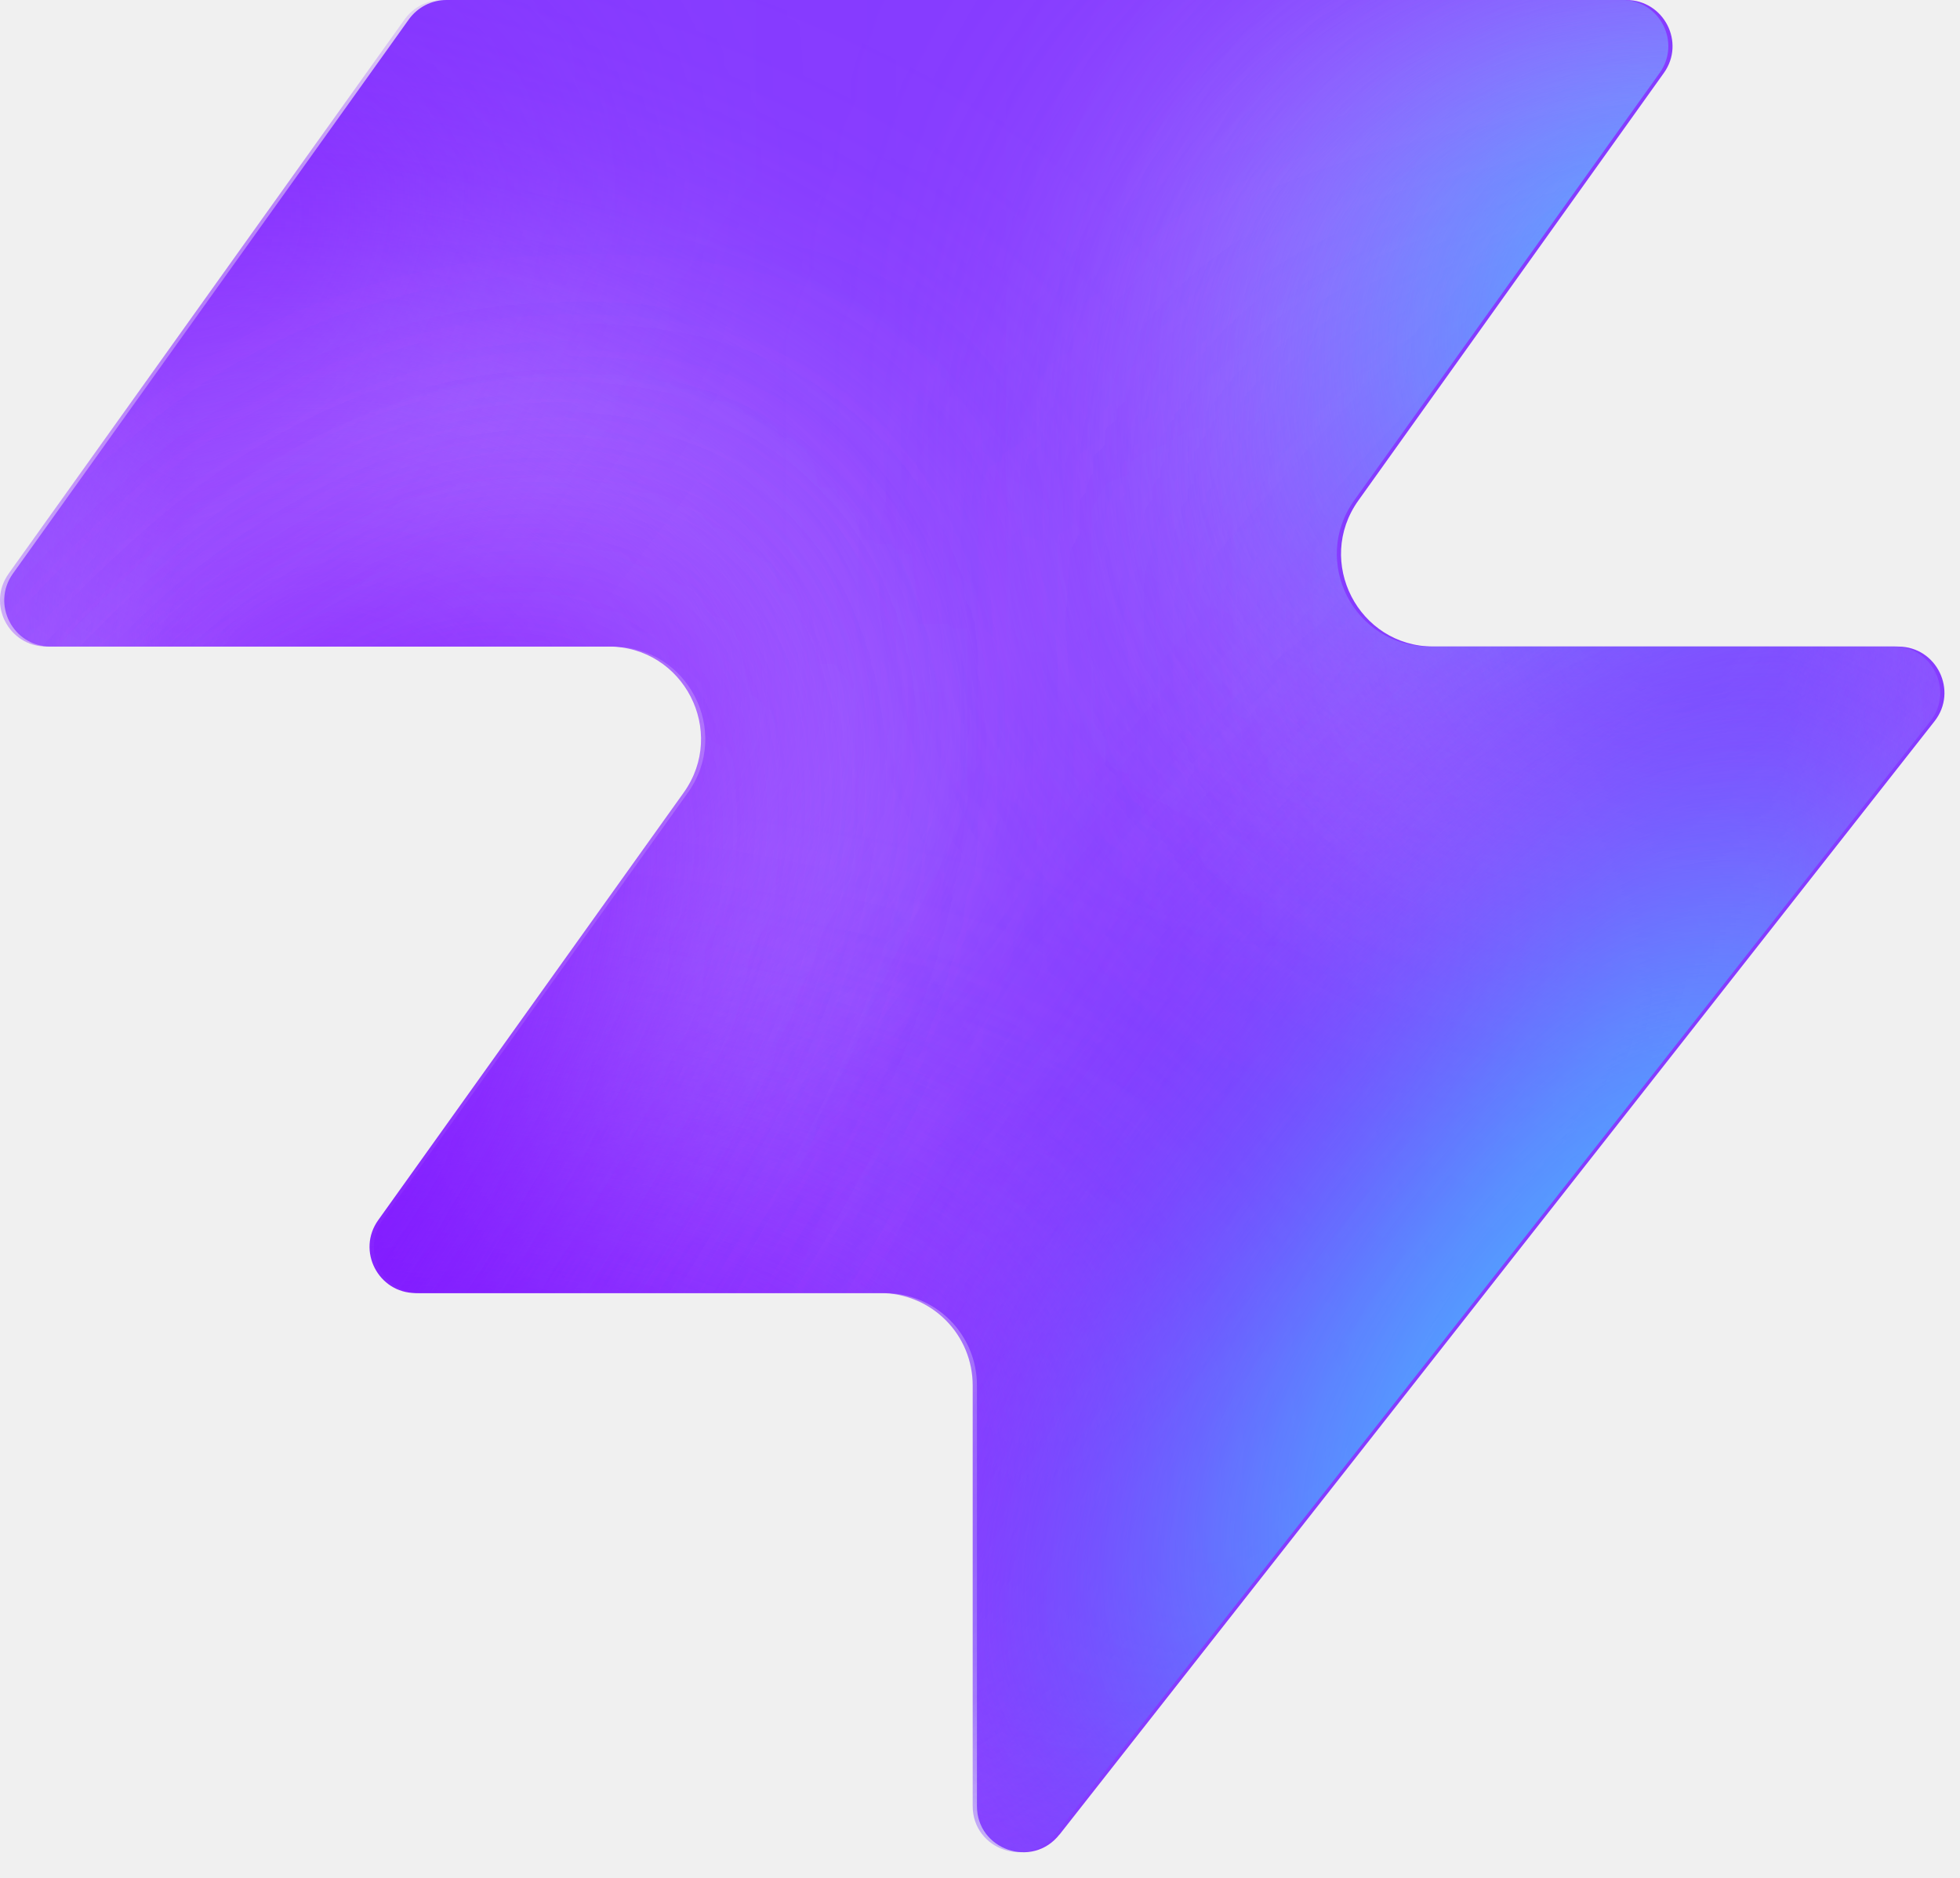
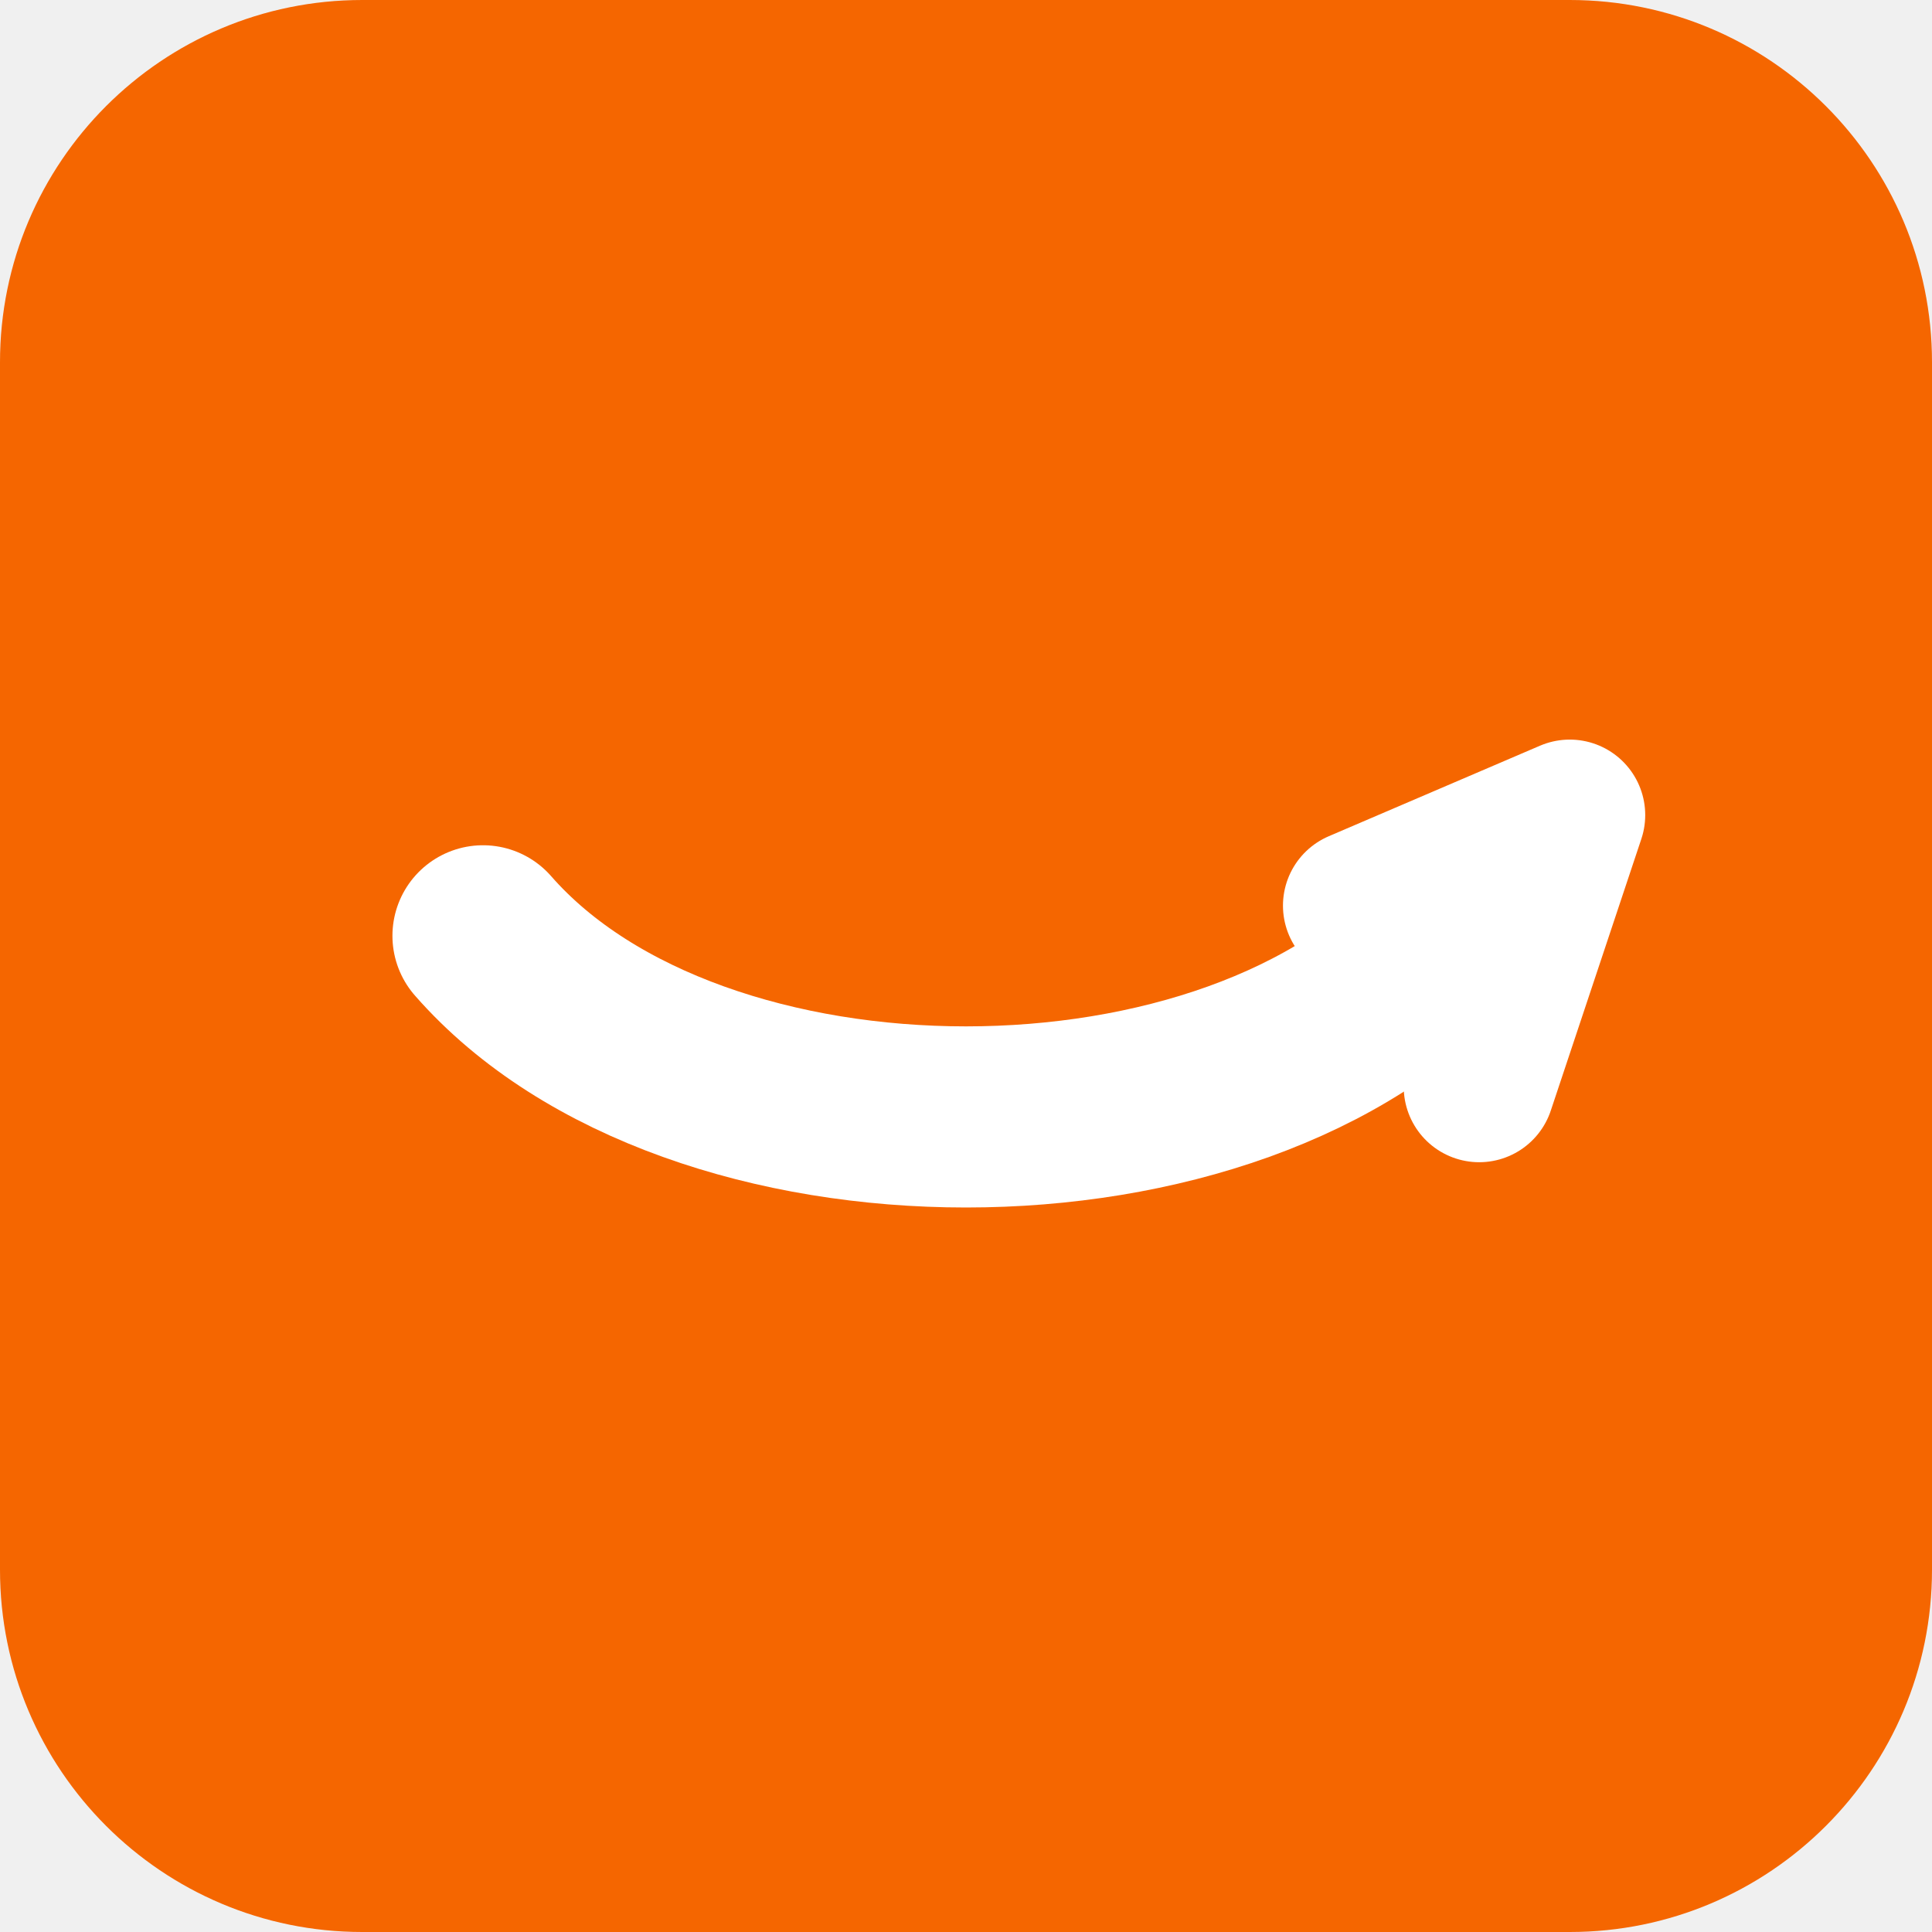
- <svg xmlns="http://www.w3.org/2000/svg" width="48" height="46" fill="none" viewBox="0 0 48 46">
-   <path fill="#863bff" d="M25.946 44.938c-.664.845-2.021.375-2.021-.698V33.937a2.26 2.26 0 0 0-2.262-2.262H10.287c-.92 0-1.456-1.04-.92-1.788l7.48-10.471c1.07-1.497 0-3.578-1.842-3.578H1.237c-.92 0-1.456-1.04-.92-1.788L10.013.474c.214-.297.556-.474.92-.474h28.894c.92 0 1.456 1.04.92 1.788l-7.48 10.471c-1.07 1.498 0 3.579 1.842 3.579h11.377c.943 0 1.473 1.088.89 1.83L25.947 44.94z" style="fill:#863bff;fill:color(display-p3 .525 .23 1);fill-opacity:1" />
-   <mask id="a" width="48" height="46" x="0" y="0" maskUnits="userSpaceOnUse" style="mask-type:alpha">
-     <path fill="#000" d="M25.842 44.938c-.664.844-2.021.375-2.021-.698V33.937a2.26 2.26 0 0 0-2.262-2.262H10.183c-.92 0-1.456-1.04-.92-1.788l7.48-10.471c1.07-1.498 0-3.579-1.842-3.579H1.133c-.92 0-1.456-1.04-.92-1.787L9.91.473c.214-.297.556-.474.92-.474h28.894c.92 0 1.456 1.04.92 1.788l-7.48 10.471c-1.07 1.498 0 3.578 1.842 3.578h11.377c.943 0 1.473 1.088.89 1.832L25.843 44.94z" style="fill:#000;fill-opacity:1" />
-   </mask>
-   <g mask="url(#a)">
-     <g filter="url(#b)">
-       <ellipse cx="5.508" cy="14.704" fill="#ede6ff" rx="5.508" ry="14.704" style="fill:#ede6ff;fill:color(display-p3 .927 .903 1);fill-opacity:1" transform="matrix(.00324 1 1 -.00324 -4.47 31.516)" />
-     </g>
-     <g filter="url(#c)">
-       <ellipse cx="10.399" cy="29.851" fill="#ede6ff" rx="10.399" ry="29.851" style="fill:#ede6ff;fill:color(display-p3 .927 .903 1);fill-opacity:1" transform="matrix(.00324 1 1 -.00324 -39.328 7.883)" />
-     </g>
-     <g filter="url(#d)">
-       <ellipse cx="5.508" cy="30.487" fill="#7e14ff" rx="5.508" ry="30.487" style="fill:#7e14ff;fill:color(display-p3 .492 .077 1);fill-opacity:1" transform="rotate(89.814 -25.913 -14.639)scale(1 -1)" />
-     </g>
-     <g filter="url(#e)">
-       <ellipse cx="5.508" cy="30.599" fill="#7e14ff" rx="5.508" ry="30.599" style="fill:#7e14ff;fill:color(display-p3 .492 .077 1);fill-opacity:1" transform="rotate(89.814 -32.644 -3.334)scale(1 -1)" />
-     </g>
-     <g filter="url(#f)">
-       <ellipse cx="5.508" cy="30.599" fill="#7e14ff" rx="5.508" ry="30.599" style="fill:#7e14ff;fill:color(display-p3 .492 .077 1);fill-opacity:1" transform="matrix(.00324 1 1 -.00324 -34.34 30.47)" />
-     </g>
-     <g filter="url(#g)">
-       <ellipse cx="14.072" cy="22.078" fill="#ede6ff" rx="14.072" ry="22.078" style="fill:#ede6ff;fill:color(display-p3 .927 .903 1);fill-opacity:1" transform="rotate(93.35 24.506 48.493)scale(-1 1)" />
-     </g>
-     <g filter="url(#h)">
-       <ellipse cx="3.47" cy="21.501" fill="#7e14ff" rx="3.47" ry="21.501" style="fill:#7e14ff;fill:color(display-p3 .492 .077 1);fill-opacity:1" transform="rotate(89.009 28.708 47.59)scale(-1 1)" />
-     </g>
-     <g filter="url(#i)">
-       <ellipse cx="3.47" cy="21.501" fill="#7e14ff" rx="3.47" ry="21.501" style="fill:#7e14ff;fill:color(display-p3 .492 .077 1);fill-opacity:1" transform="rotate(89.009 28.708 47.59)scale(-1 1)" />
-     </g>
-     <g filter="url(#j)">
-       <ellipse cx=".387" cy="8.972" fill="#7e14ff" rx="4.407" ry="29.108" style="fill:#7e14ff;fill:color(display-p3 .492 .077 1);fill-opacity:1" transform="rotate(39.51 .387 8.972)" />
-     </g>
-     <g filter="url(#k)">
-       <ellipse cx="47.523" cy="-6.092" fill="#7e14ff" rx="4.407" ry="29.108" style="fill:#7e14ff;fill:color(display-p3 .492 .077 1);fill-opacity:1" transform="rotate(37.892 47.523 -6.092)" />
-     </g>
-     <g filter="url(#l)">
-       <ellipse cx="41.412" cy="6.333" fill="#47bfff" rx="5.971" ry="9.665" style="fill:#47bfff;fill:color(display-p3 .28 .748 1);fill-opacity:1" transform="rotate(37.892 41.412 6.333)" />
-     </g>
-     <g filter="url(#m)">
-       <ellipse cx="-1.879" cy="38.332" fill="#7e14ff" rx="4.407" ry="29.108" style="fill:#7e14ff;fill:color(display-p3 .492 .077 1);fill-opacity:1" transform="rotate(37.892 -1.88 38.332)" />
-     </g>
-     <g filter="url(#n)">
-       <ellipse cx="-1.879" cy="38.332" fill="#7e14ff" rx="4.407" ry="29.108" style="fill:#7e14ff;fill:color(display-p3 .492 .077 1);fill-opacity:1" transform="rotate(37.892 -1.88 38.332)" />
-     </g>
-     <g filter="url(#o)">
-       <ellipse cx="35.651" cy="29.907" fill="#7e14ff" rx="4.407" ry="29.108" style="fill:#7e14ff;fill:color(display-p3 .492 .077 1);fill-opacity:1" transform="rotate(37.892 35.651 29.907)" />
-     </g>
-     <g filter="url(#p)">
-       <ellipse cx="38.418" cy="32.4" fill="#47bfff" rx="5.971" ry="15.297" style="fill:#47bfff;fill:color(display-p3 .28 .748 1);fill-opacity:1" transform="rotate(37.892 38.418 32.4)" />
-     </g>
-   </g>
-   <defs>
-     <filter id="b" width="60.045" height="41.654" x="-19.77" y="16.149" color-interpolation-filters="sRGB" filterUnits="userSpaceOnUse">
-       <feFlood flood-opacity="0" result="BackgroundImageFix" />
-       <feBlend in="SourceGraphic" in2="BackgroundImageFix" result="shape" />
-       <feGaussianBlur result="effect1_foregroundBlur_2002_17158" stdDeviation="7.659" />
-     </filter>
-     <filter id="c" width="90.34" height="51.437" x="-54.613" y="-7.533" color-interpolation-filters="sRGB" filterUnits="userSpaceOnUse">
-       <feFlood flood-opacity="0" result="BackgroundImageFix" />
-       <feBlend in="SourceGraphic" in2="BackgroundImageFix" result="shape" />
-       <feGaussianBlur result="effect1_foregroundBlur_2002_17158" stdDeviation="7.659" />
-     </filter>
-     <filter id="d" width="79.355" height="29.4" x="-49.64" y="2.03" color-interpolation-filters="sRGB" filterUnits="userSpaceOnUse">
-       <feFlood flood-opacity="0" result="BackgroundImageFix" />
-       <feBlend in="SourceGraphic" in2="BackgroundImageFix" result="shape" />
-       <feGaussianBlur result="effect1_foregroundBlur_2002_17158" stdDeviation="4.596" />
-     </filter>
-     <filter id="e" width="79.579" height="29.4" x="-45.045" y="20.029" color-interpolation-filters="sRGB" filterUnits="userSpaceOnUse">
-       <feFlood flood-opacity="0" result="BackgroundImageFix" />
-       <feBlend in="SourceGraphic" in2="BackgroundImageFix" result="shape" />
-       <feGaussianBlur result="effect1_foregroundBlur_2002_17158" stdDeviation="4.596" />
-     </filter>
-     <filter id="f" width="79.579" height="29.4" x="-43.513" y="21.178" color-interpolation-filters="sRGB" filterUnits="userSpaceOnUse">
-       <feFlood flood-opacity="0" result="BackgroundImageFix" />
-       <feBlend in="SourceGraphic" in2="BackgroundImageFix" result="shape" />
-       <feGaussianBlur result="effect1_foregroundBlur_2002_17158" stdDeviation="4.596" />
-     </filter>
-     <filter id="g" width="74.749" height="58.852" x="15.756" y="-17.901" color-interpolation-filters="sRGB" filterUnits="userSpaceOnUse">
-       <feFlood flood-opacity="0" result="BackgroundImageFix" />
-       <feBlend in="SourceGraphic" in2="BackgroundImageFix" result="shape" />
-       <feGaussianBlur result="effect1_foregroundBlur_2002_17158" stdDeviation="7.659" />
-     </filter>
-     <filter id="h" width="61.377" height="25.362" x="23.548" y="2.284" color-interpolation-filters="sRGB" filterUnits="userSpaceOnUse">
-       <feFlood flood-opacity="0" result="BackgroundImageFix" />
-       <feBlend in="SourceGraphic" in2="BackgroundImageFix" result="shape" />
-       <feGaussianBlur result="effect1_foregroundBlur_2002_17158" stdDeviation="4.596" />
-     </filter>
-     <filter id="i" width="61.377" height="25.362" x="23.548" y="2.284" color-interpolation-filters="sRGB" filterUnits="userSpaceOnUse">
-       <feFlood flood-opacity="0" result="BackgroundImageFix" />
-       <feBlend in="SourceGraphic" in2="BackgroundImageFix" result="shape" />
-       <feGaussianBlur result="effect1_foregroundBlur_2002_17158" stdDeviation="4.596" />
-     </filter>
-     <filter id="j" width="56.045" height="63.649" x="-27.636" y="-22.853" color-interpolation-filters="sRGB" filterUnits="userSpaceOnUse">
-       <feFlood flood-opacity="0" result="BackgroundImageFix" />
-       <feBlend in="SourceGraphic" in2="BackgroundImageFix" result="shape" />
-       <feGaussianBlur result="effect1_foregroundBlur_2002_17158" stdDeviation="4.596" />
-     </filter>
-     <filter id="k" width="54.814" height="64.646" x="20.116" y="-38.415" color-interpolation-filters="sRGB" filterUnits="userSpaceOnUse">
-       <feFlood flood-opacity="0" result="BackgroundImageFix" />
-       <feBlend in="SourceGraphic" in2="BackgroundImageFix" result="shape" />
-       <feGaussianBlur result="effect1_foregroundBlur_2002_17158" stdDeviation="4.596" />
-     </filter>
-     <filter id="l" width="33.541" height="35.313" x="24.641" y="-11.323" color-interpolation-filters="sRGB" filterUnits="userSpaceOnUse">
-       <feFlood flood-opacity="0" result="BackgroundImageFix" />
-       <feBlend in="SourceGraphic" in2="BackgroundImageFix" result="shape" />
-       <feGaussianBlur result="effect1_foregroundBlur_2002_17158" stdDeviation="4.596" />
-     </filter>
-     <filter id="m" width="54.814" height="64.646" x="-29.286" y="6.009" color-interpolation-filters="sRGB" filterUnits="userSpaceOnUse">
-       <feFlood flood-opacity="0" result="BackgroundImageFix" />
-       <feBlend in="SourceGraphic" in2="BackgroundImageFix" result="shape" />
-       <feGaussianBlur result="effect1_foregroundBlur_2002_17158" stdDeviation="4.596" />
-     </filter>
-     <filter id="n" width="54.814" height="64.646" x="-29.286" y="6.009" color-interpolation-filters="sRGB" filterUnits="userSpaceOnUse">
-       <feFlood flood-opacity="0" result="BackgroundImageFix" />
-       <feBlend in="SourceGraphic" in2="BackgroundImageFix" result="shape" />
-       <feGaussianBlur result="effect1_foregroundBlur_2002_17158" stdDeviation="4.596" />
-     </filter>
-     <filter id="o" width="54.814" height="64.646" x="8.244" y="-2.416" color-interpolation-filters="sRGB" filterUnits="userSpaceOnUse">
-       <feFlood flood-opacity="0" result="BackgroundImageFix" />
-       <feBlend in="SourceGraphic" in2="BackgroundImageFix" result="shape" />
-       <feGaussianBlur result="effect1_foregroundBlur_2002_17158" stdDeviation="4.596" />
-     </filter>
-     <filter id="p" width="39.409" height="43.623" x="18.713" y="10.588" color-interpolation-filters="sRGB" filterUnits="userSpaceOnUse">
-       <feFlood flood-opacity="0" result="BackgroundImageFix" />
-       <feBlend in="SourceGraphic" in2="BackgroundImageFix" result="shape" />
-       <feGaussianBlur result="effect1_foregroundBlur_2002_17158" stdDeviation="4.596" />
-     </filter>
-   </defs>
+ <svg xmlns="http://www.w3.org/2000/svg" width="64" height="64" viewBox="0 0 64 64">
+   <rect width="64" height="64" rx="12" fill="#f56600" />
+   <path d="M16 31C23 39 41 39 48 31" fill="none" stroke="#ffffff" stroke-width="6" stroke-linecap="round" />
+   <path d="M45 30L52 27L49 36" fill="none" stroke="#ffffff" stroke-width="5" stroke-linecap="round" stroke-linejoin="round" />
</svg>
